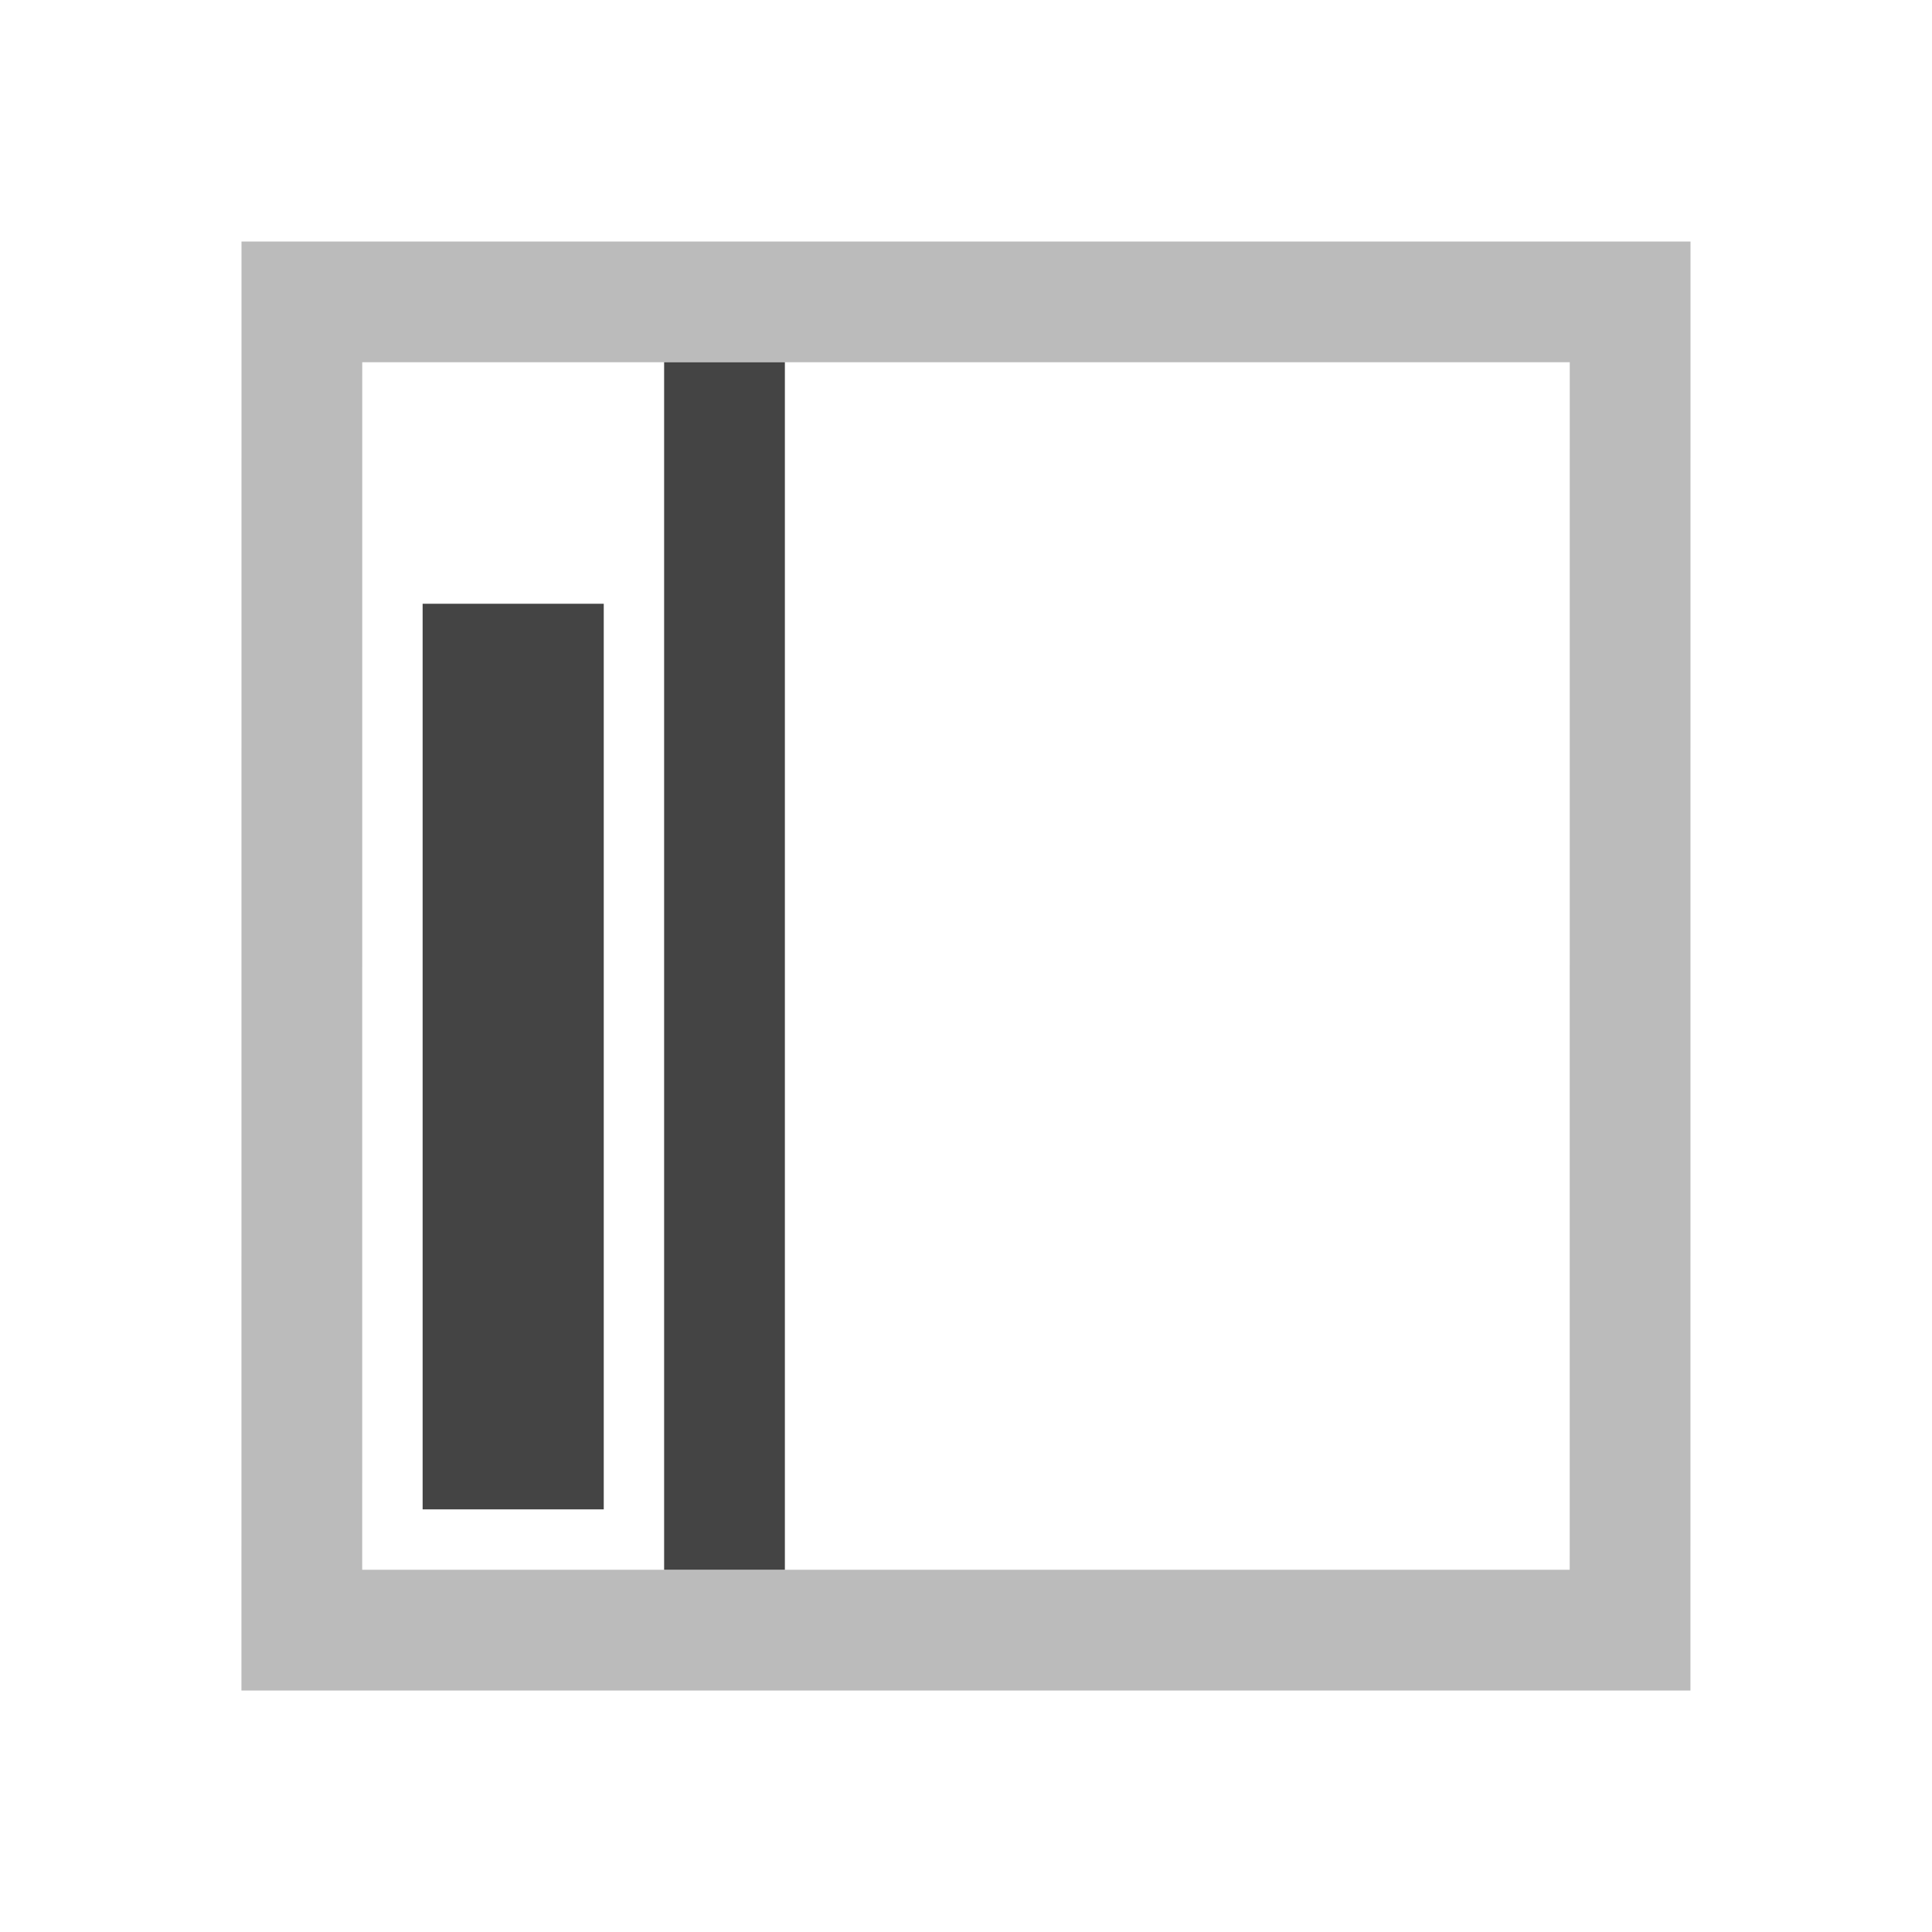
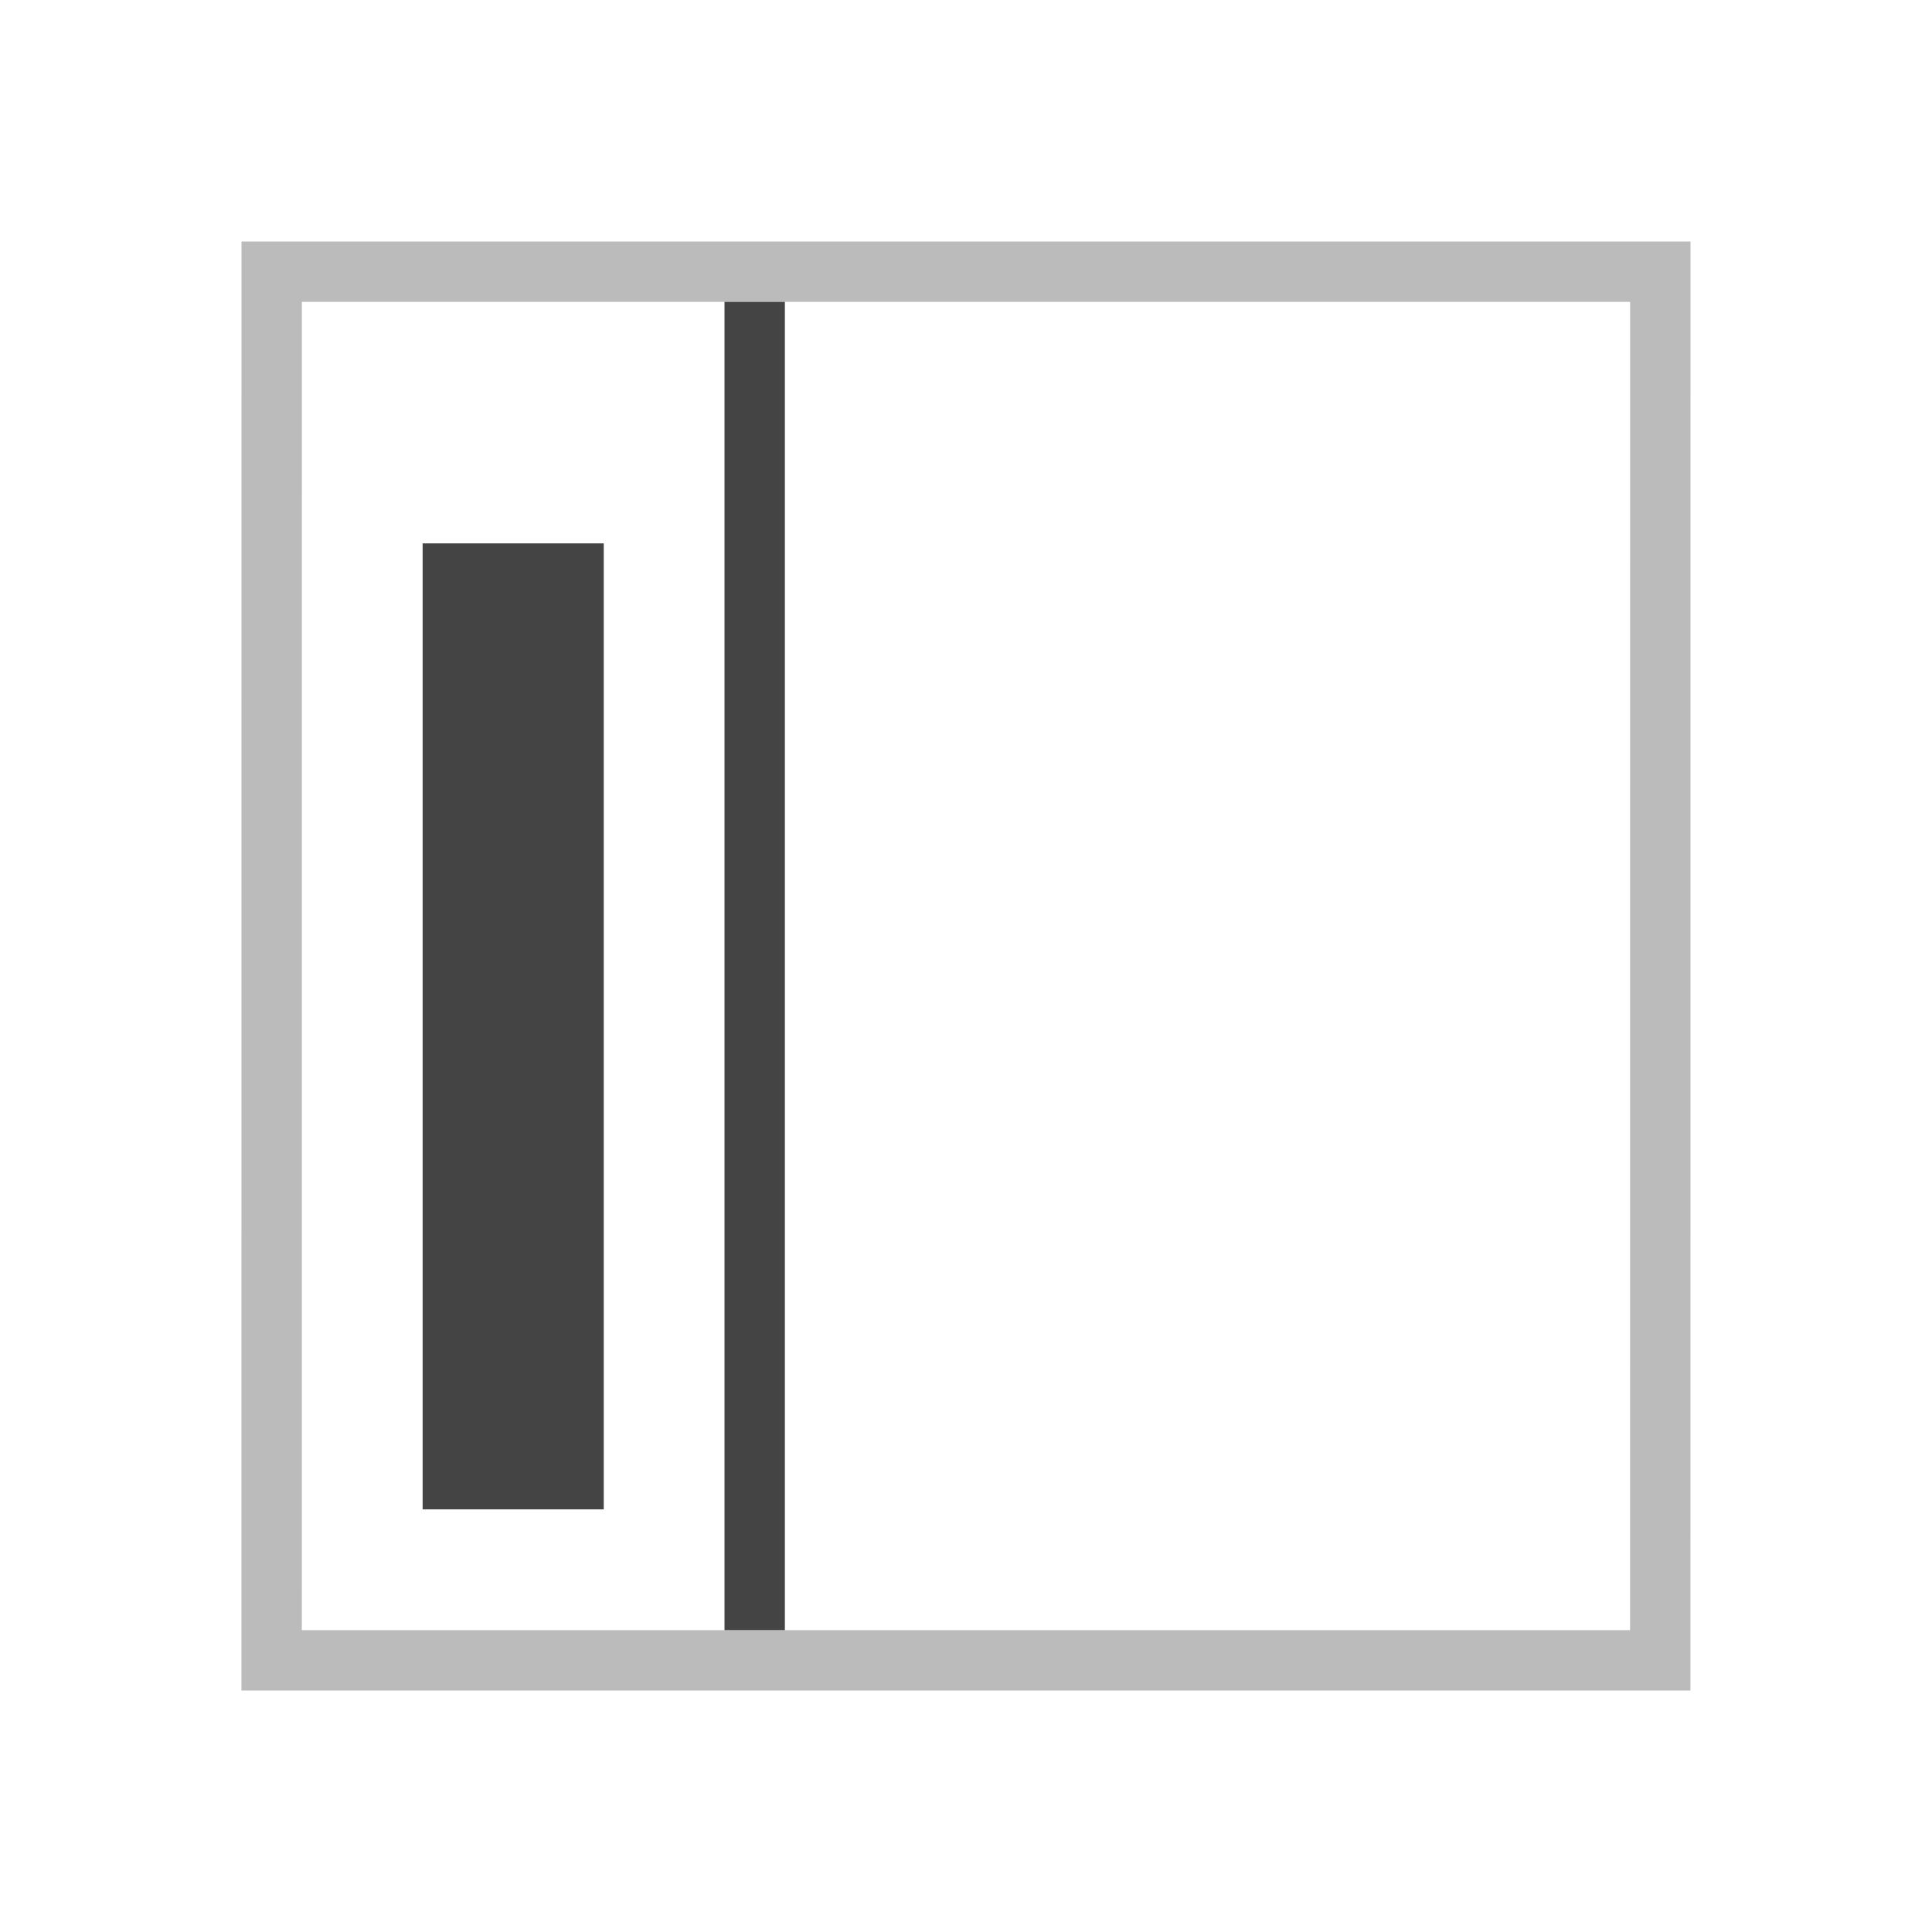
- <svg xmlns="http://www.w3.org/2000/svg" width="32" height="32" version="1.1" viewBox="0 0 8 8">
-   <path d="m1.25 1.25h5.5l-2.25e-4 5.5h-5.5z" fill="none" stroke="#bbb" stroke-width=".5" />
-   <rect x="1.75" y="2.5" width=".75" height="3.75" fill="#444" />
-   <path d="m3 1.5 1e-7 5" fill="none" stroke="#444" stroke-width=".5" />
+ <svg xmlns="http://www.w3.org/2000/svg" version="1.1" viewBox="0 0 32 32">
+   <path d="m4.5 4.5h23l-9.5e-4 23h-23z" fill="none" stroke="#bbb" />
+   <rect x="7" y="9" width="3" height="16" fill="#444" />
+   <path d="m12.5 5 1e-6 22" fill="none" stroke="#444" />
</svg>
